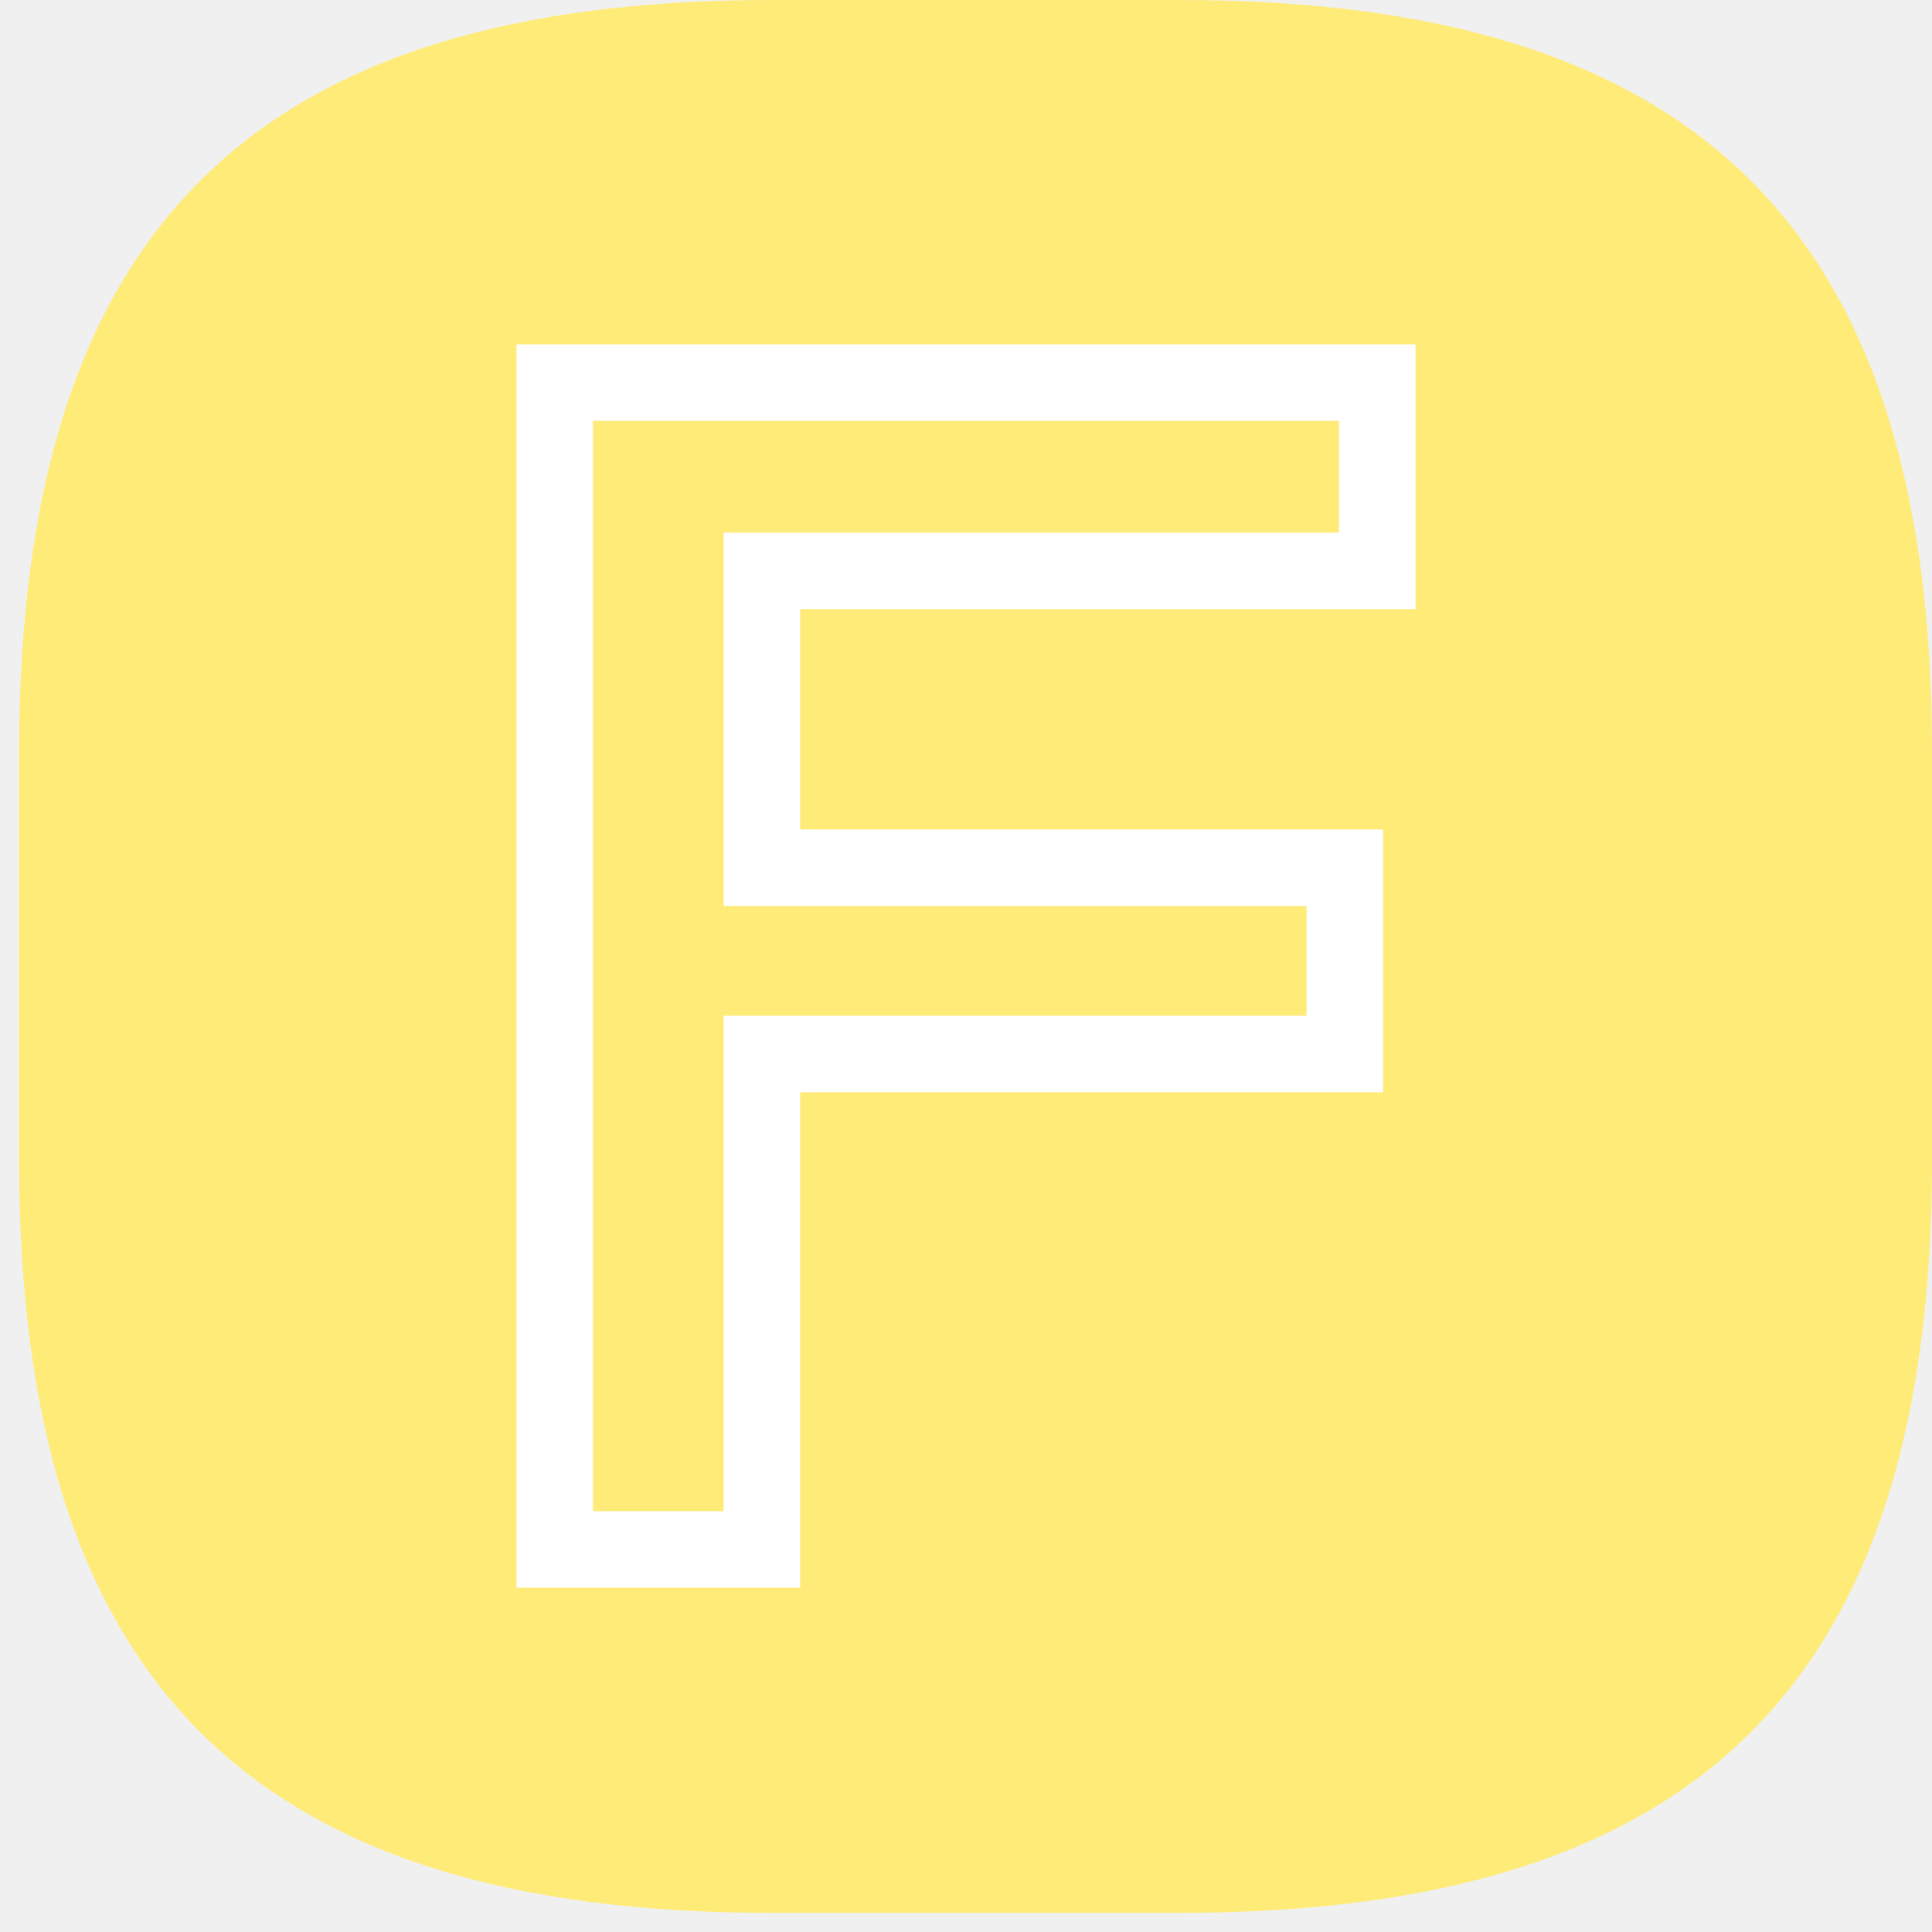
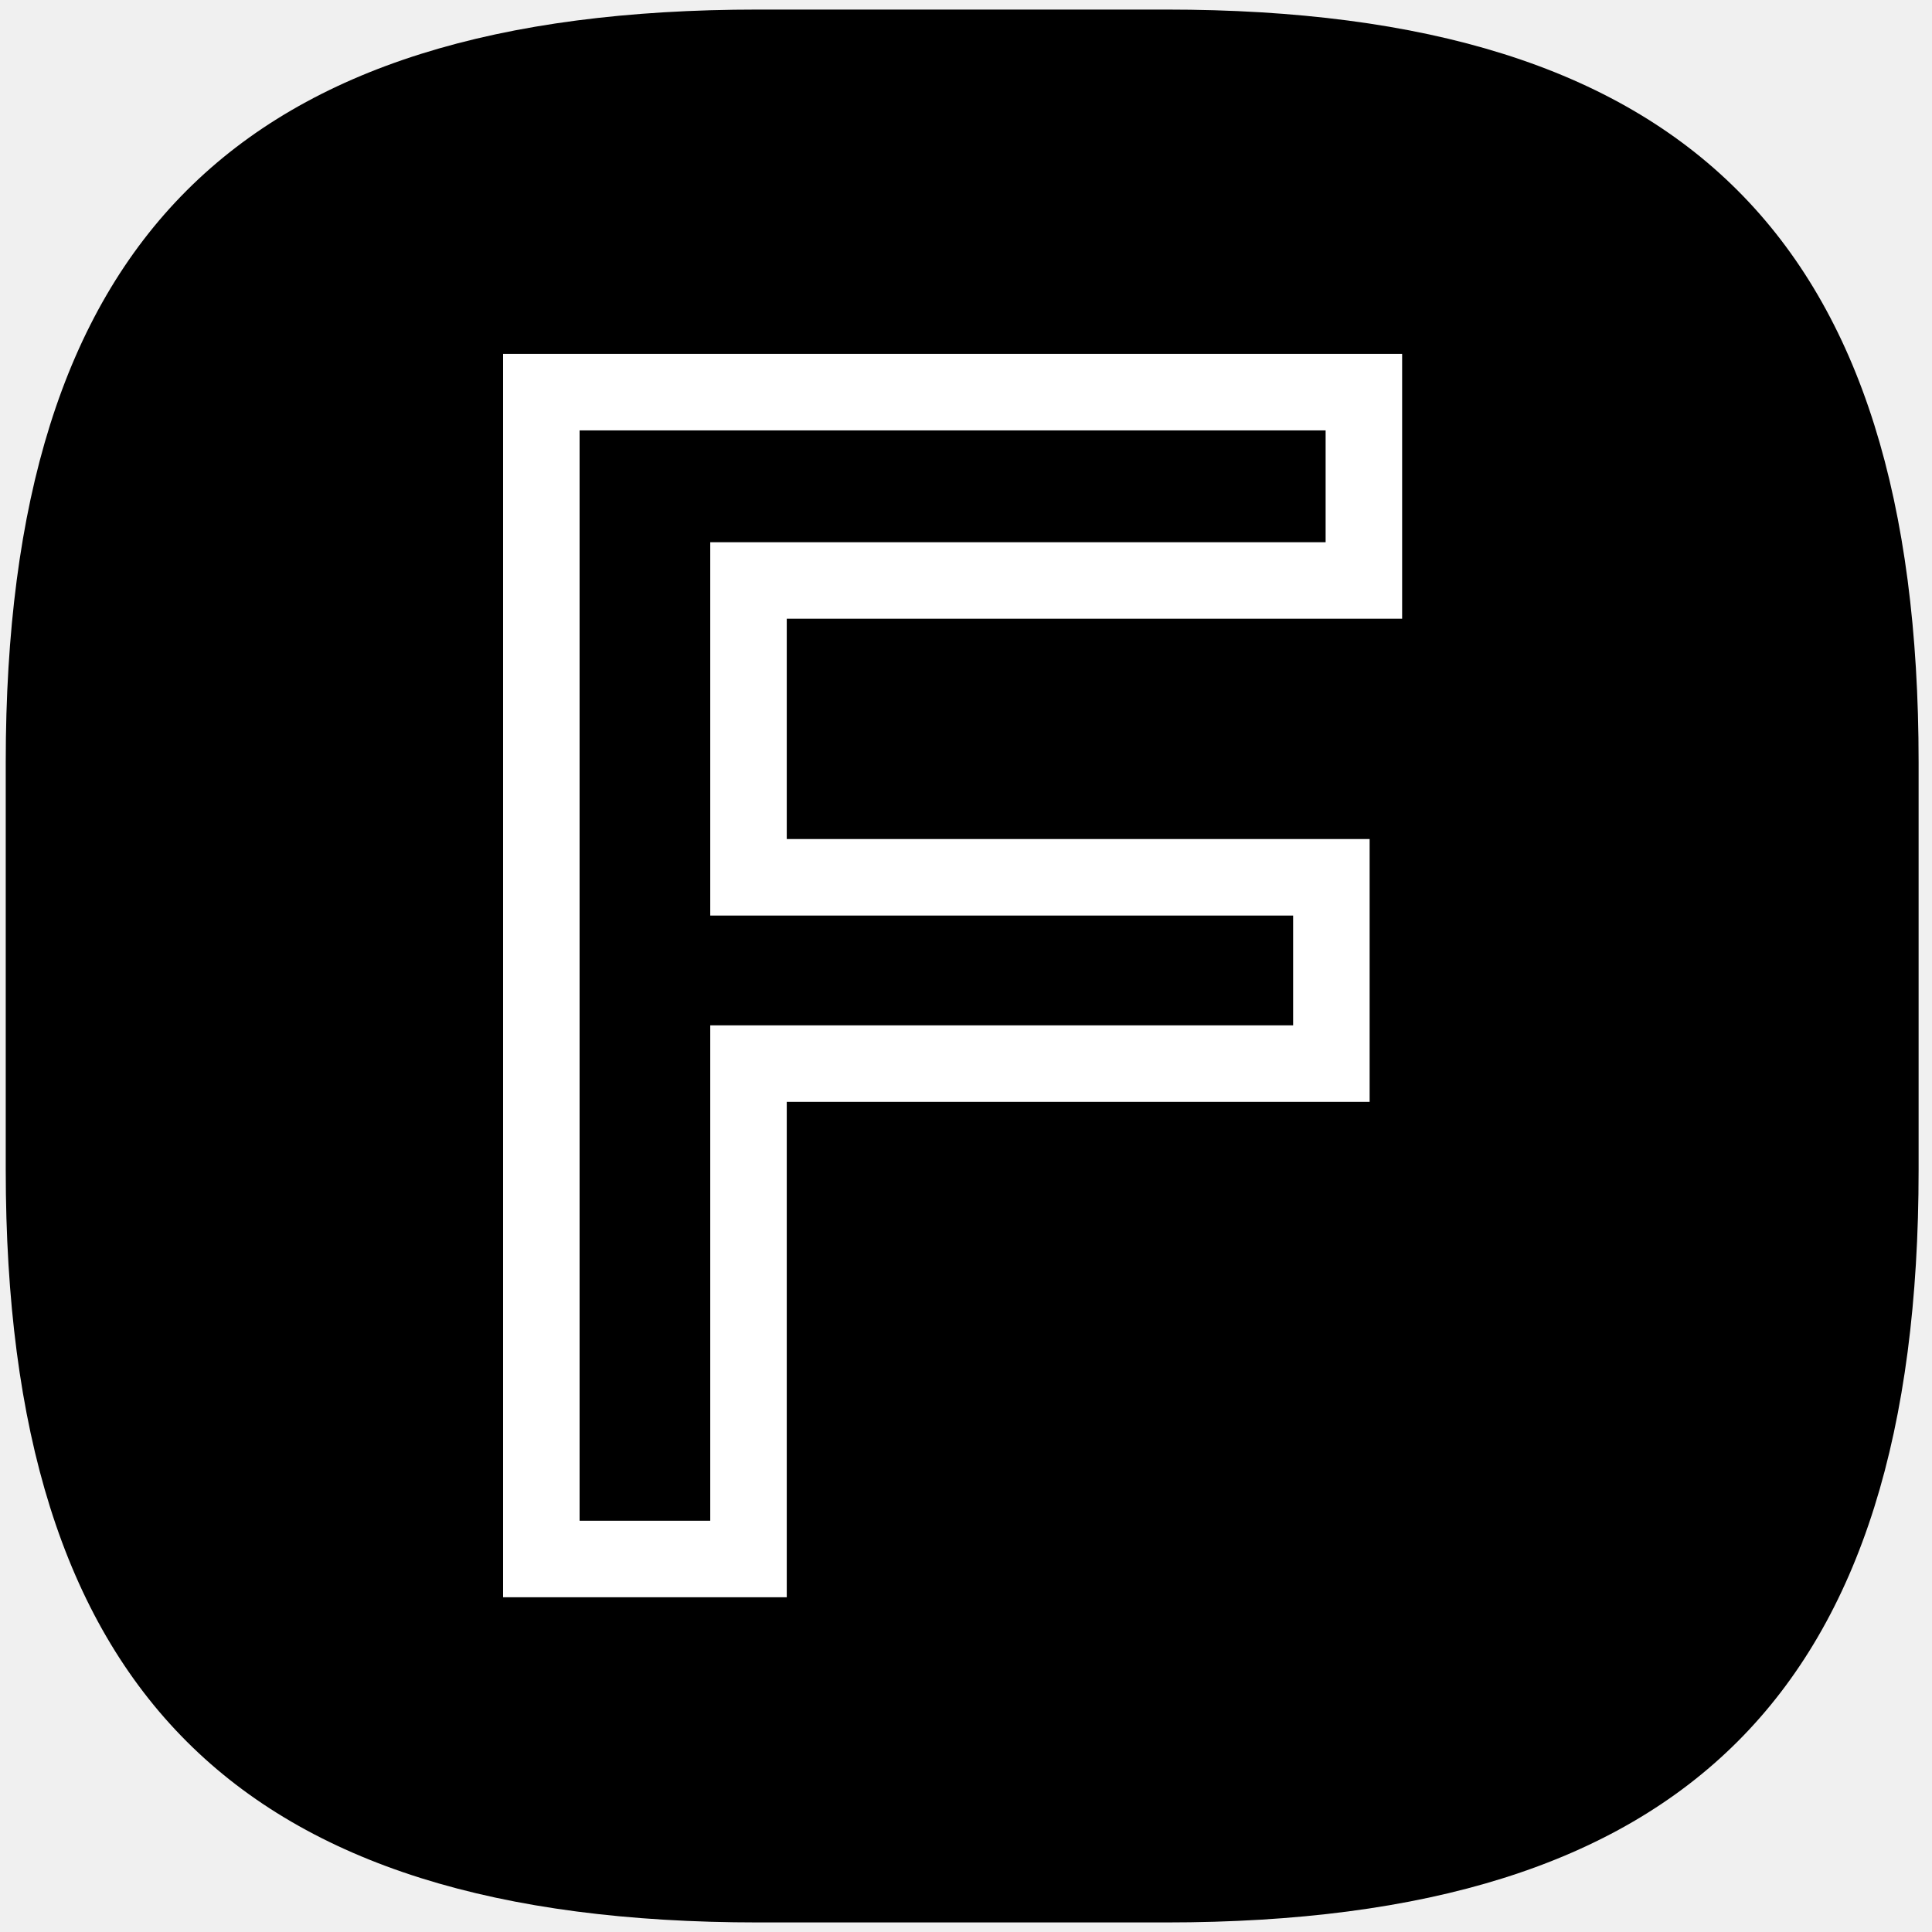
<svg xmlns="http://www.w3.org/2000/svg" width="101" height="101" viewBox="0 0 101 101" fill="none">
-   <path fill-rule="evenodd" clip-rule="evenodd" d="M40.339 0H61.661C88.888 0 101 12.112 101 39.339V60.661C101 87.888 88.888 100 61.661 100H40.339C13.112 100 1 87.888 1 60.661V39.339C1 12.112 13.112 0 40.339 0Z" fill="#FFEB78" />
-   <path d="M39.83 29.846V45.363H70.301V55.102H39.83V81H29V20H72V29.846H39.83Z" stroke="white" stroke-width="4" />
+   <path fill-rule="evenodd" clip-rule="evenodd" d="M39.639 0.5H60.961C88.188 0.5 100.3 12.612 100.3 39.839V61.161C100.3 88.388 88.188 100.5 60.961 100.5H39.639C12.412 100.5 0.3 88.388 0.3 61.161V39.839C0.3 12.612 12.412 0.5 39.639 0.5Z" fill="black" />
+   <path d="M39.13 30.346V45.863H69.601V55.602H39.13V81.5H28.3V20.5H71.3V30.346H39.13Z" stroke="white" stroke-width="4" />
</svg>
